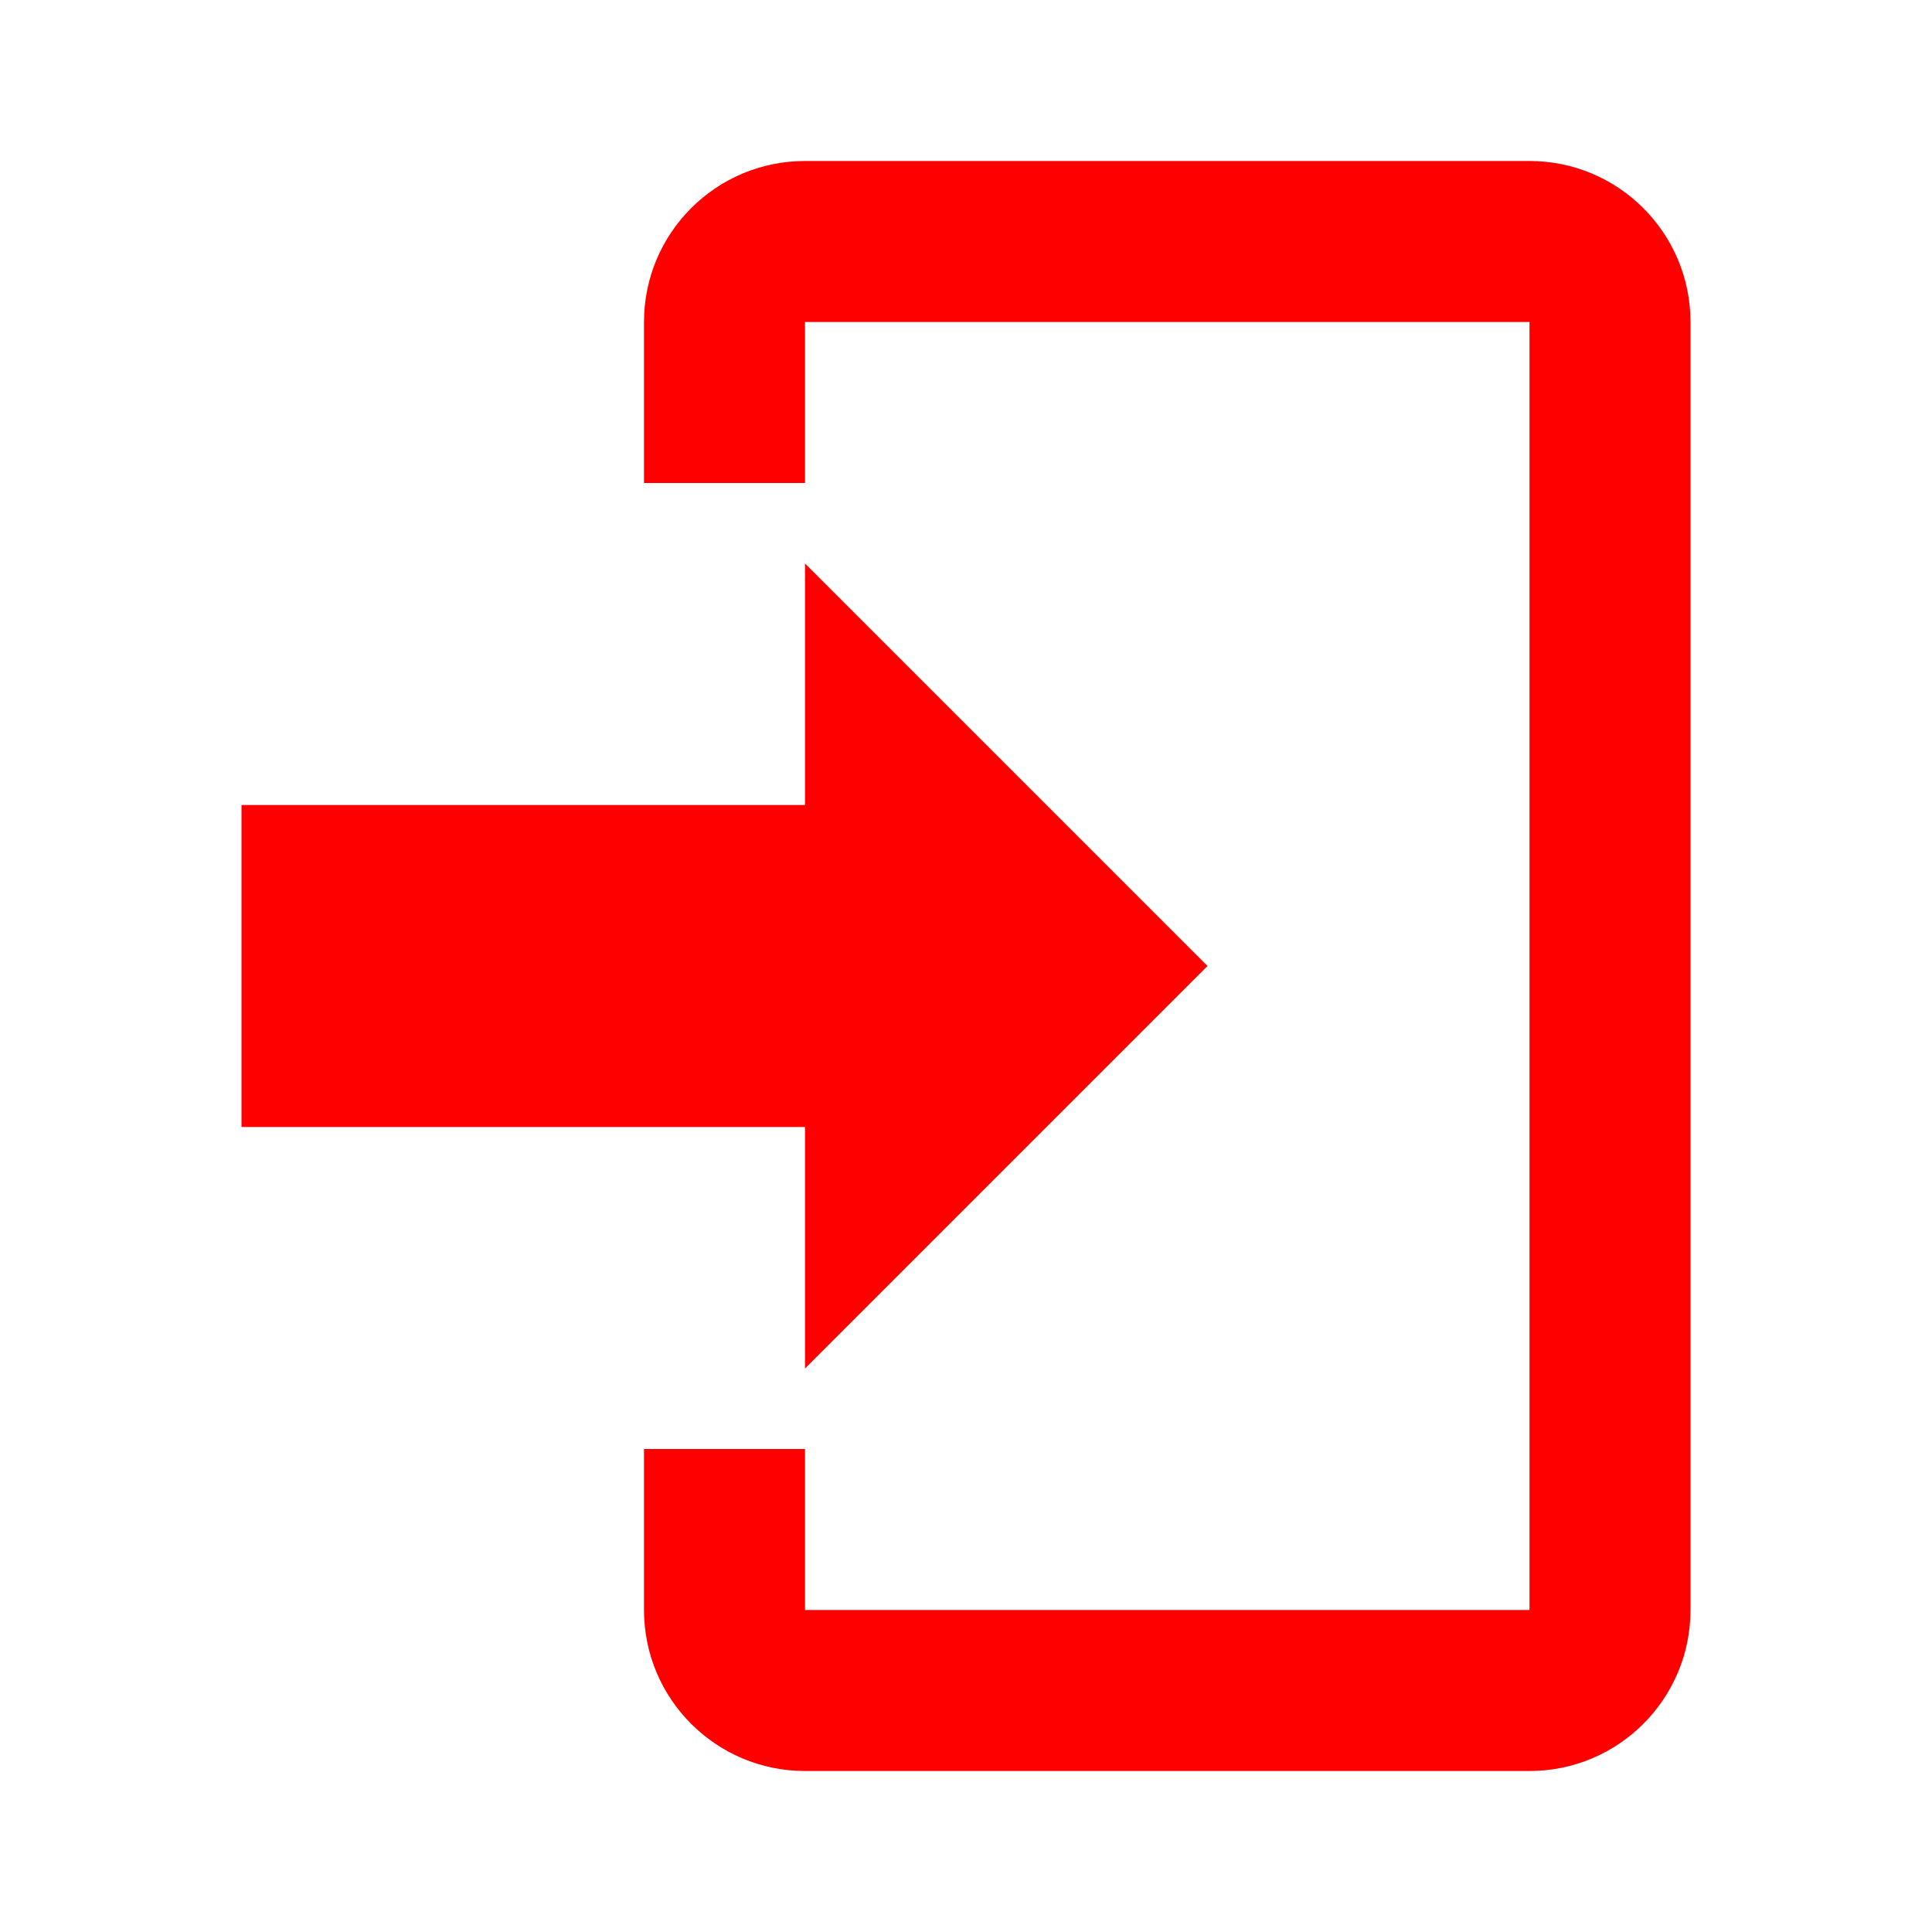
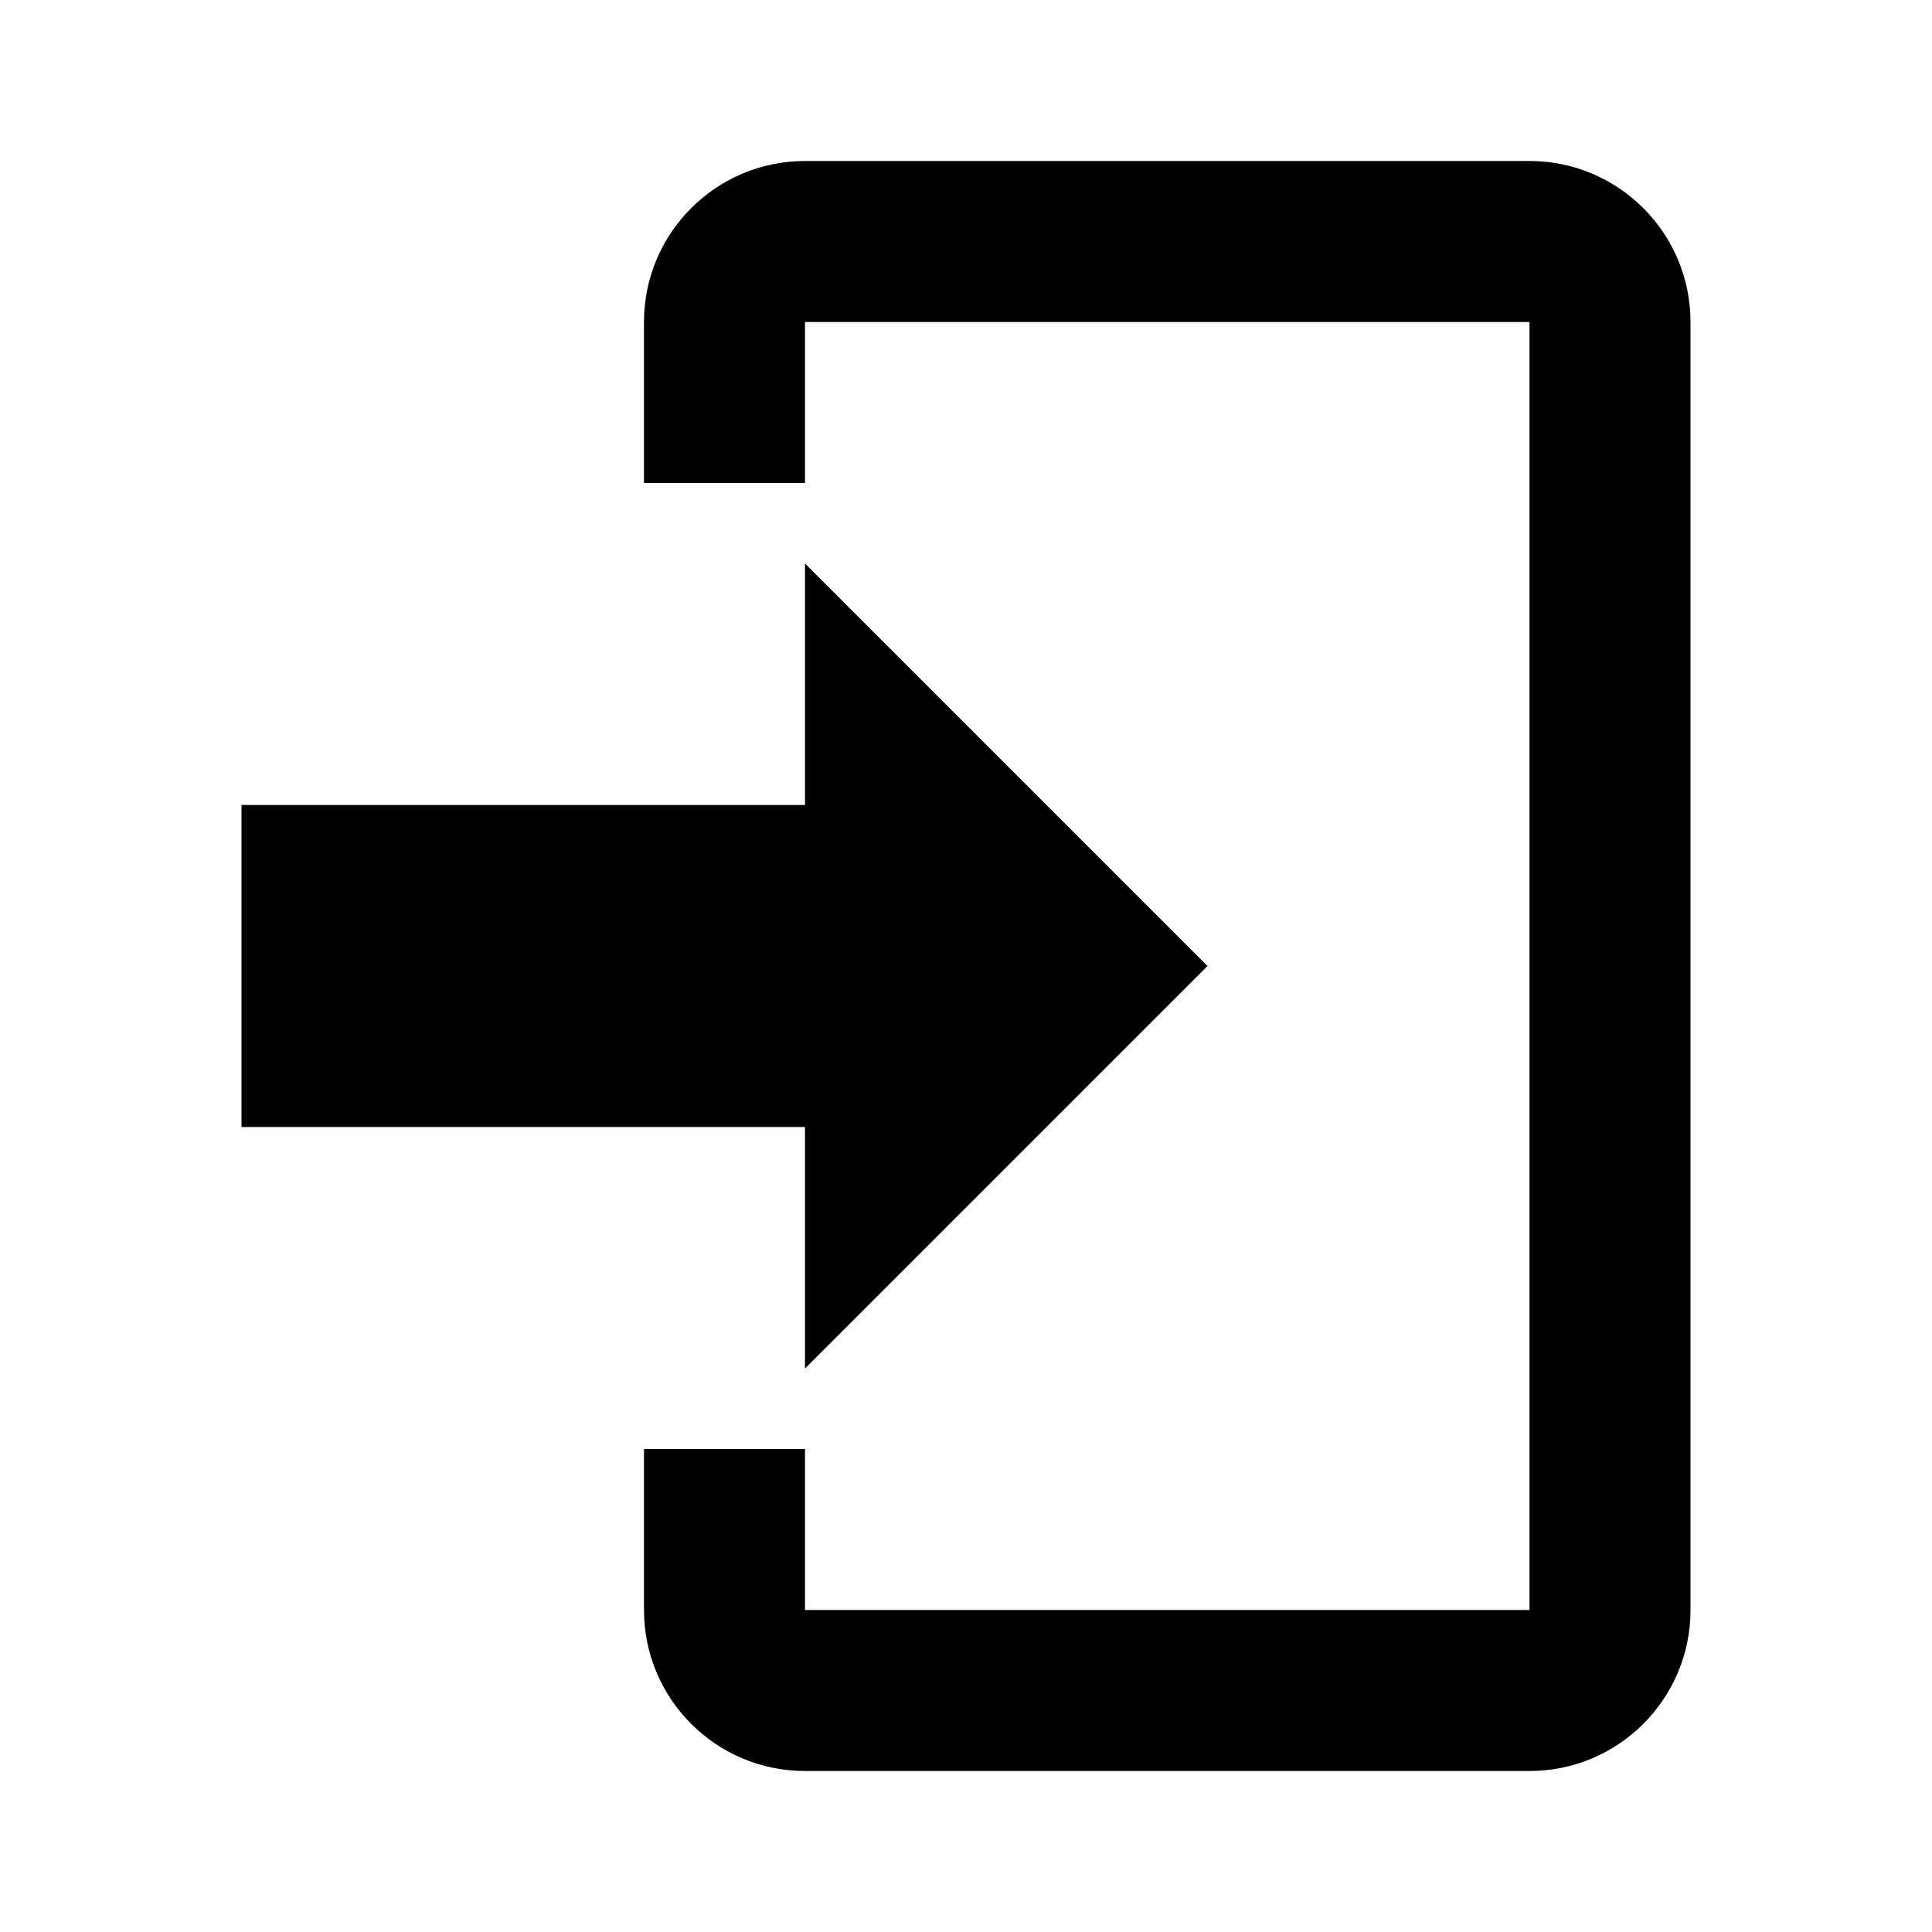
<svg xmlns="http://www.w3.org/2000/svg" aria-hidden="true" role="img" width="24" height="24" preserveAspectRatio="xMidYMid meet" viewBox="0 0 24 24">
-   <path fill="#ff0000" d="M10 17v-3H3v-4h7V7l5 5l-5 5m0-15h9a2 2 0 0 1 2 2v16a2 2 0 0 1-2 2h-9a2 2 0 0 1-2-2v-2h2v2h9V4h-9v2H8V4a2 2 0 0 1 2-2Z" />
+   <path fill="black" d="M10 17v-3H3v-4h7V7l5 5l-5 5m0-15h9a2 2 0 0 1 2 2v16a2 2 0 0 1-2 2h-9a2 2 0 0 1-2-2v-2h2v2h9V4h-9v2H8V4a2 2 0 0 1 2-2Z" />
</svg>
